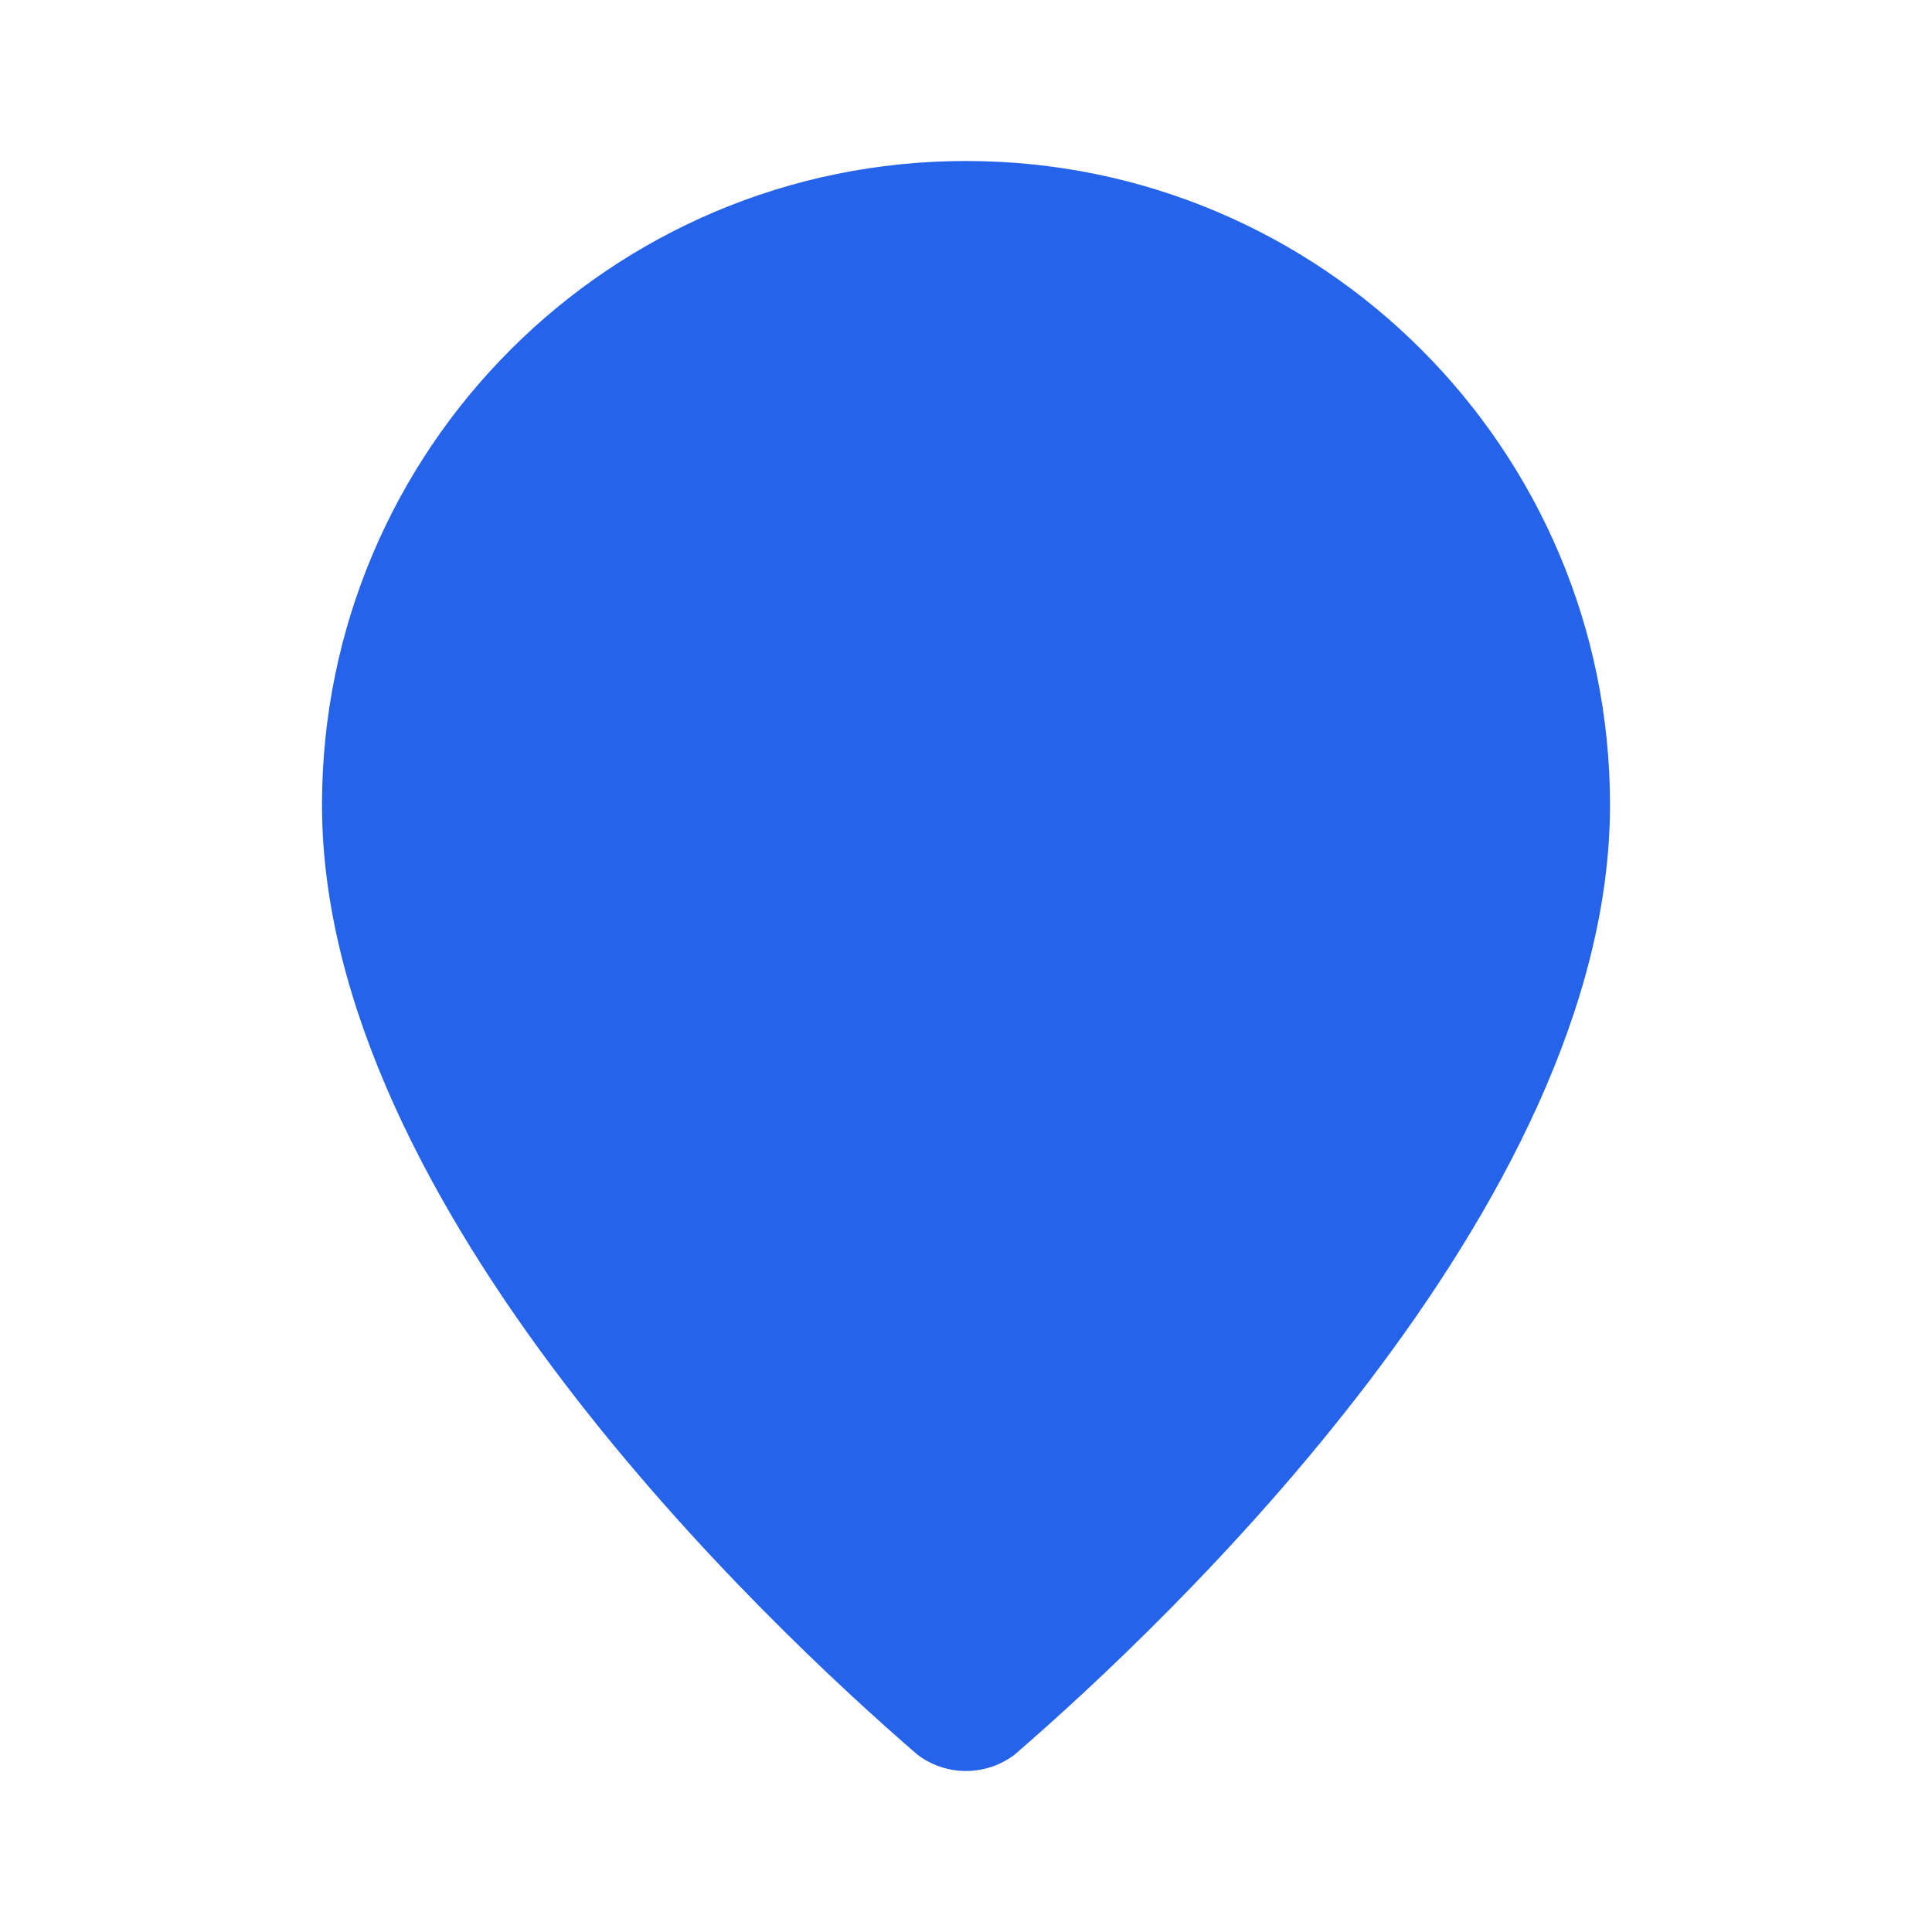
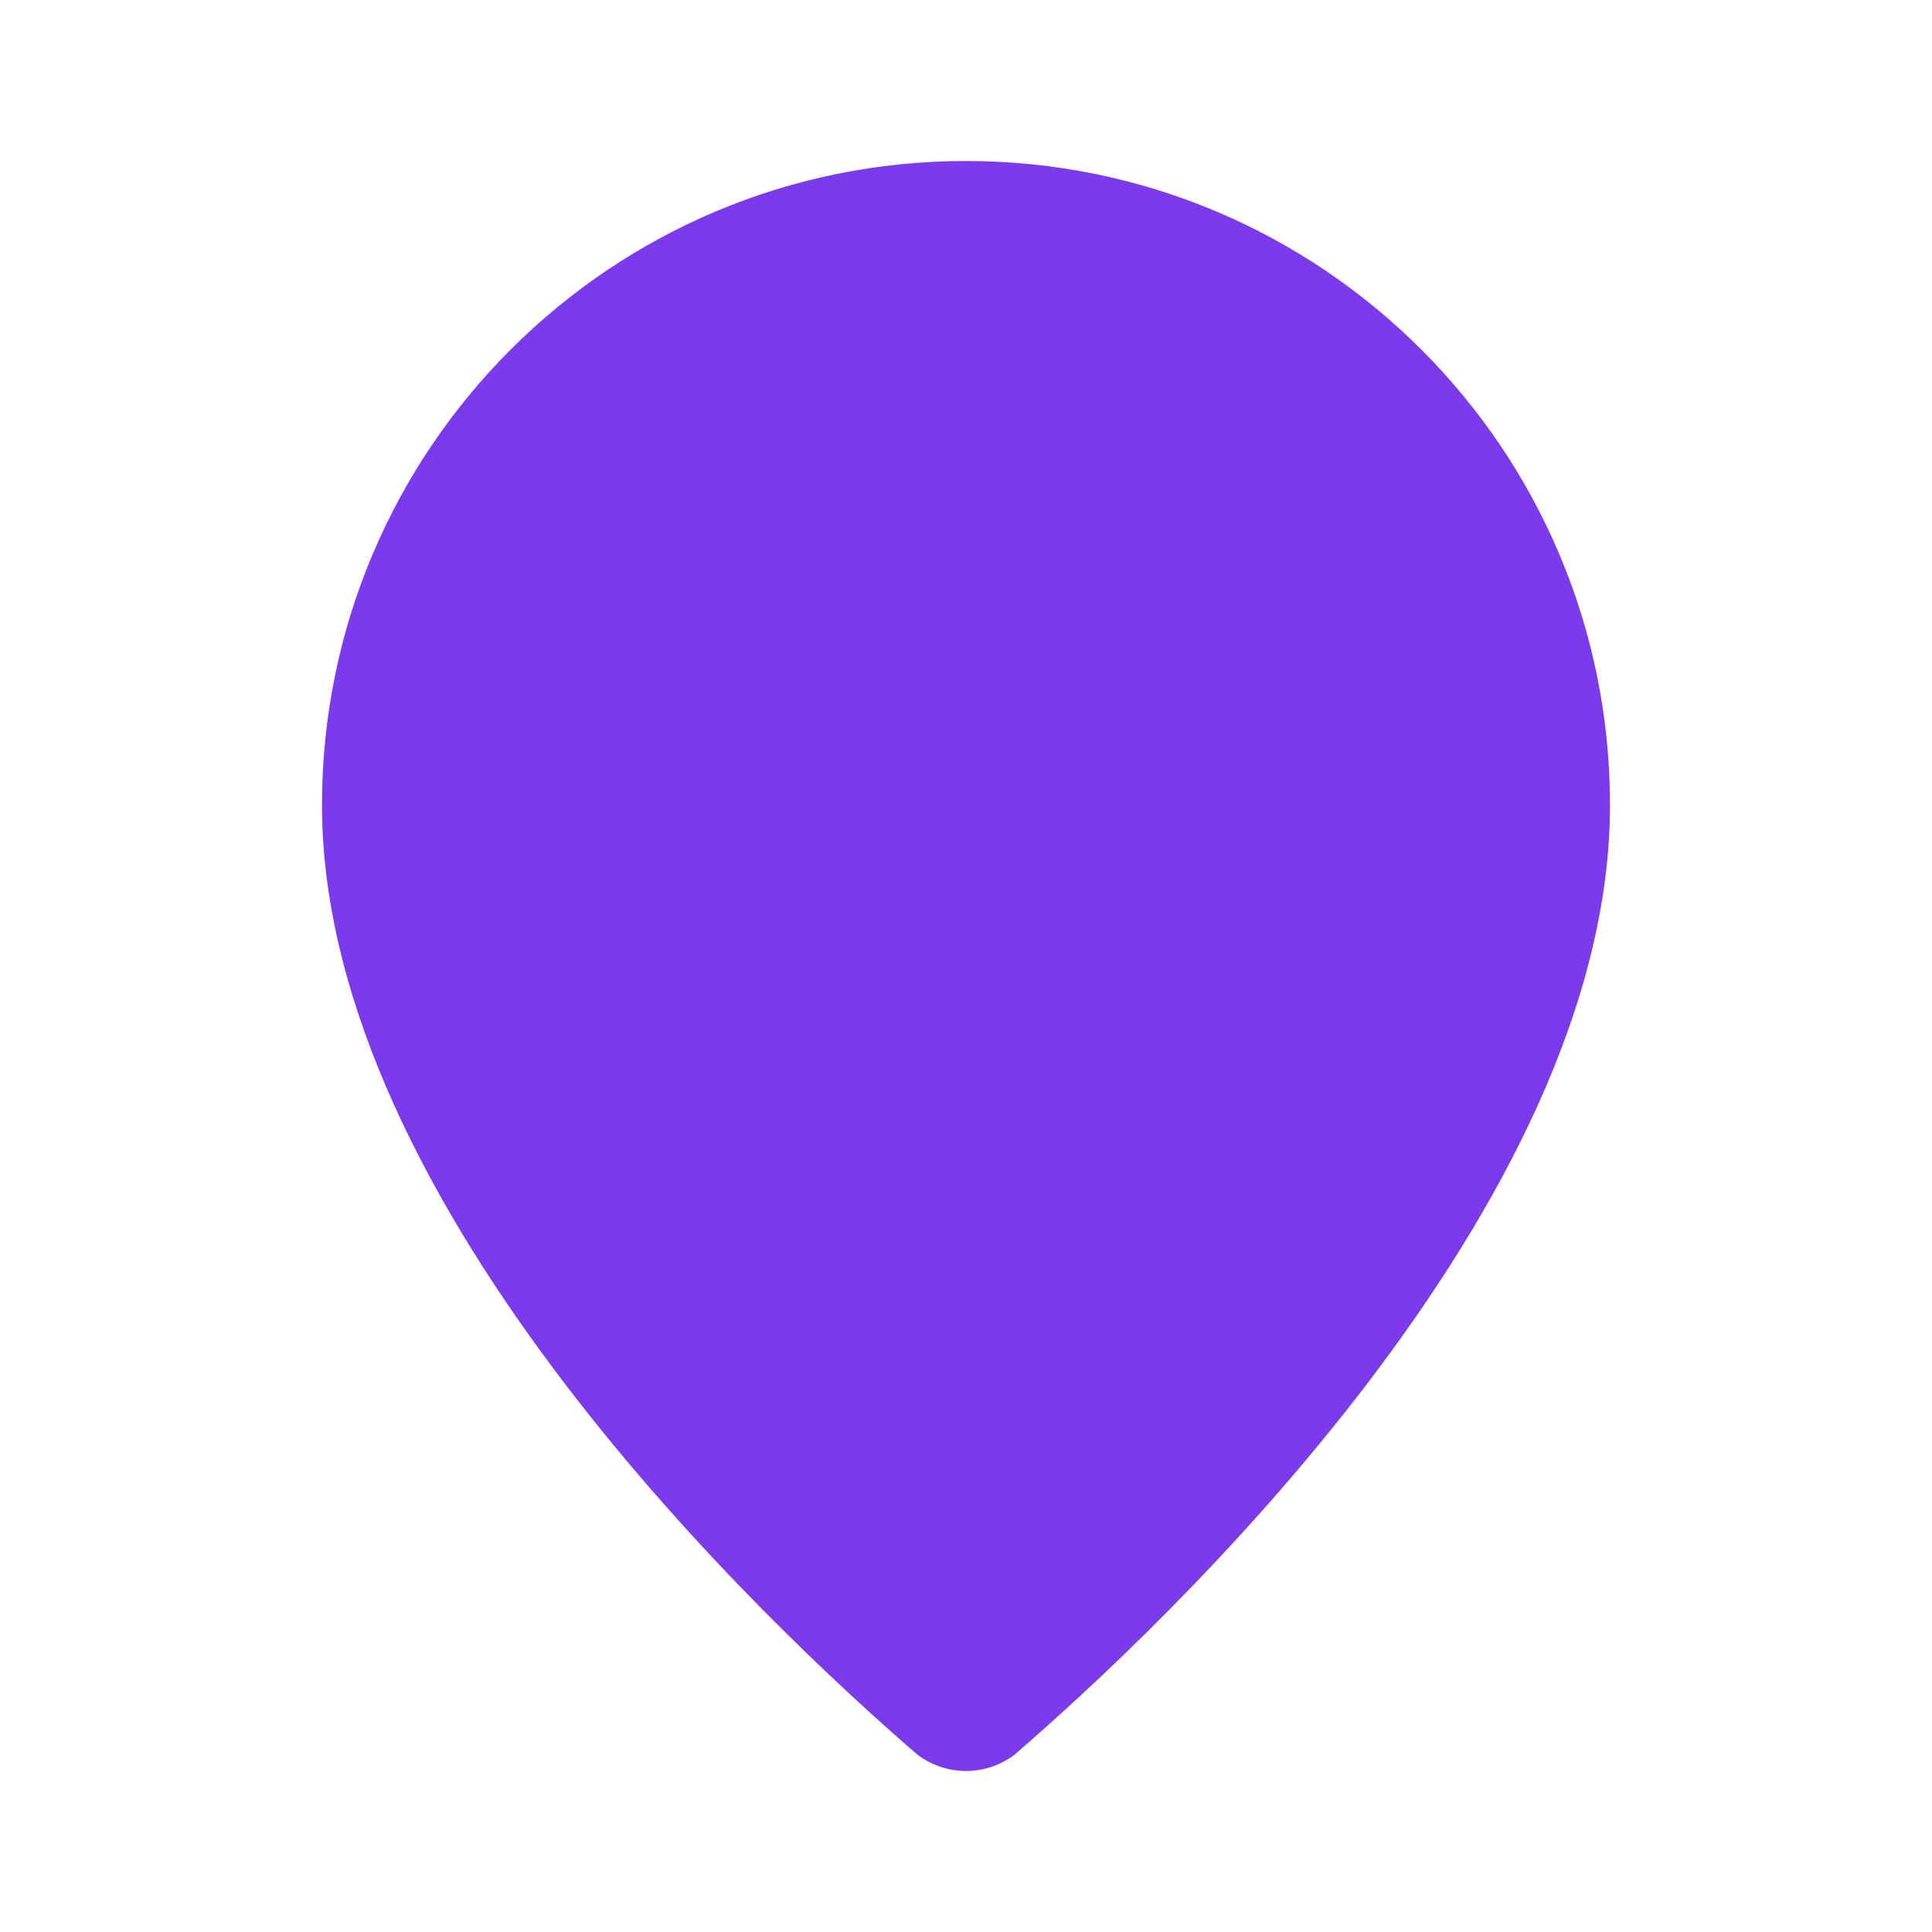
<svg xmlns="http://www.w3.org/2000/svg" width="48" height="48" viewBox="0 0 24 24" fill="none">
-   <path d="M20 10c0 4.993-5.539 10.193-7.399 11.799a1 1 0 0 1-1.202 0C9.539 20.193 4 14.993 4 10a8 8 0 1 1 16 0Z" fill="#2563eb" />
-   <circle cx="12" cy="10" r="3" fill="#2563eb" />
+   <path d="M20 10c0 4.993-5.539 10.193-7.399 11.799a1 1 0 0 1-1.202 0C9.539 20.193 4 14.993 4 10a8 8 0 1 1 16 0Z" fill="#7c3aed" />
+   <circle cx="12" cy="10" r="3" fill="#7c3aed" />
</svg>
